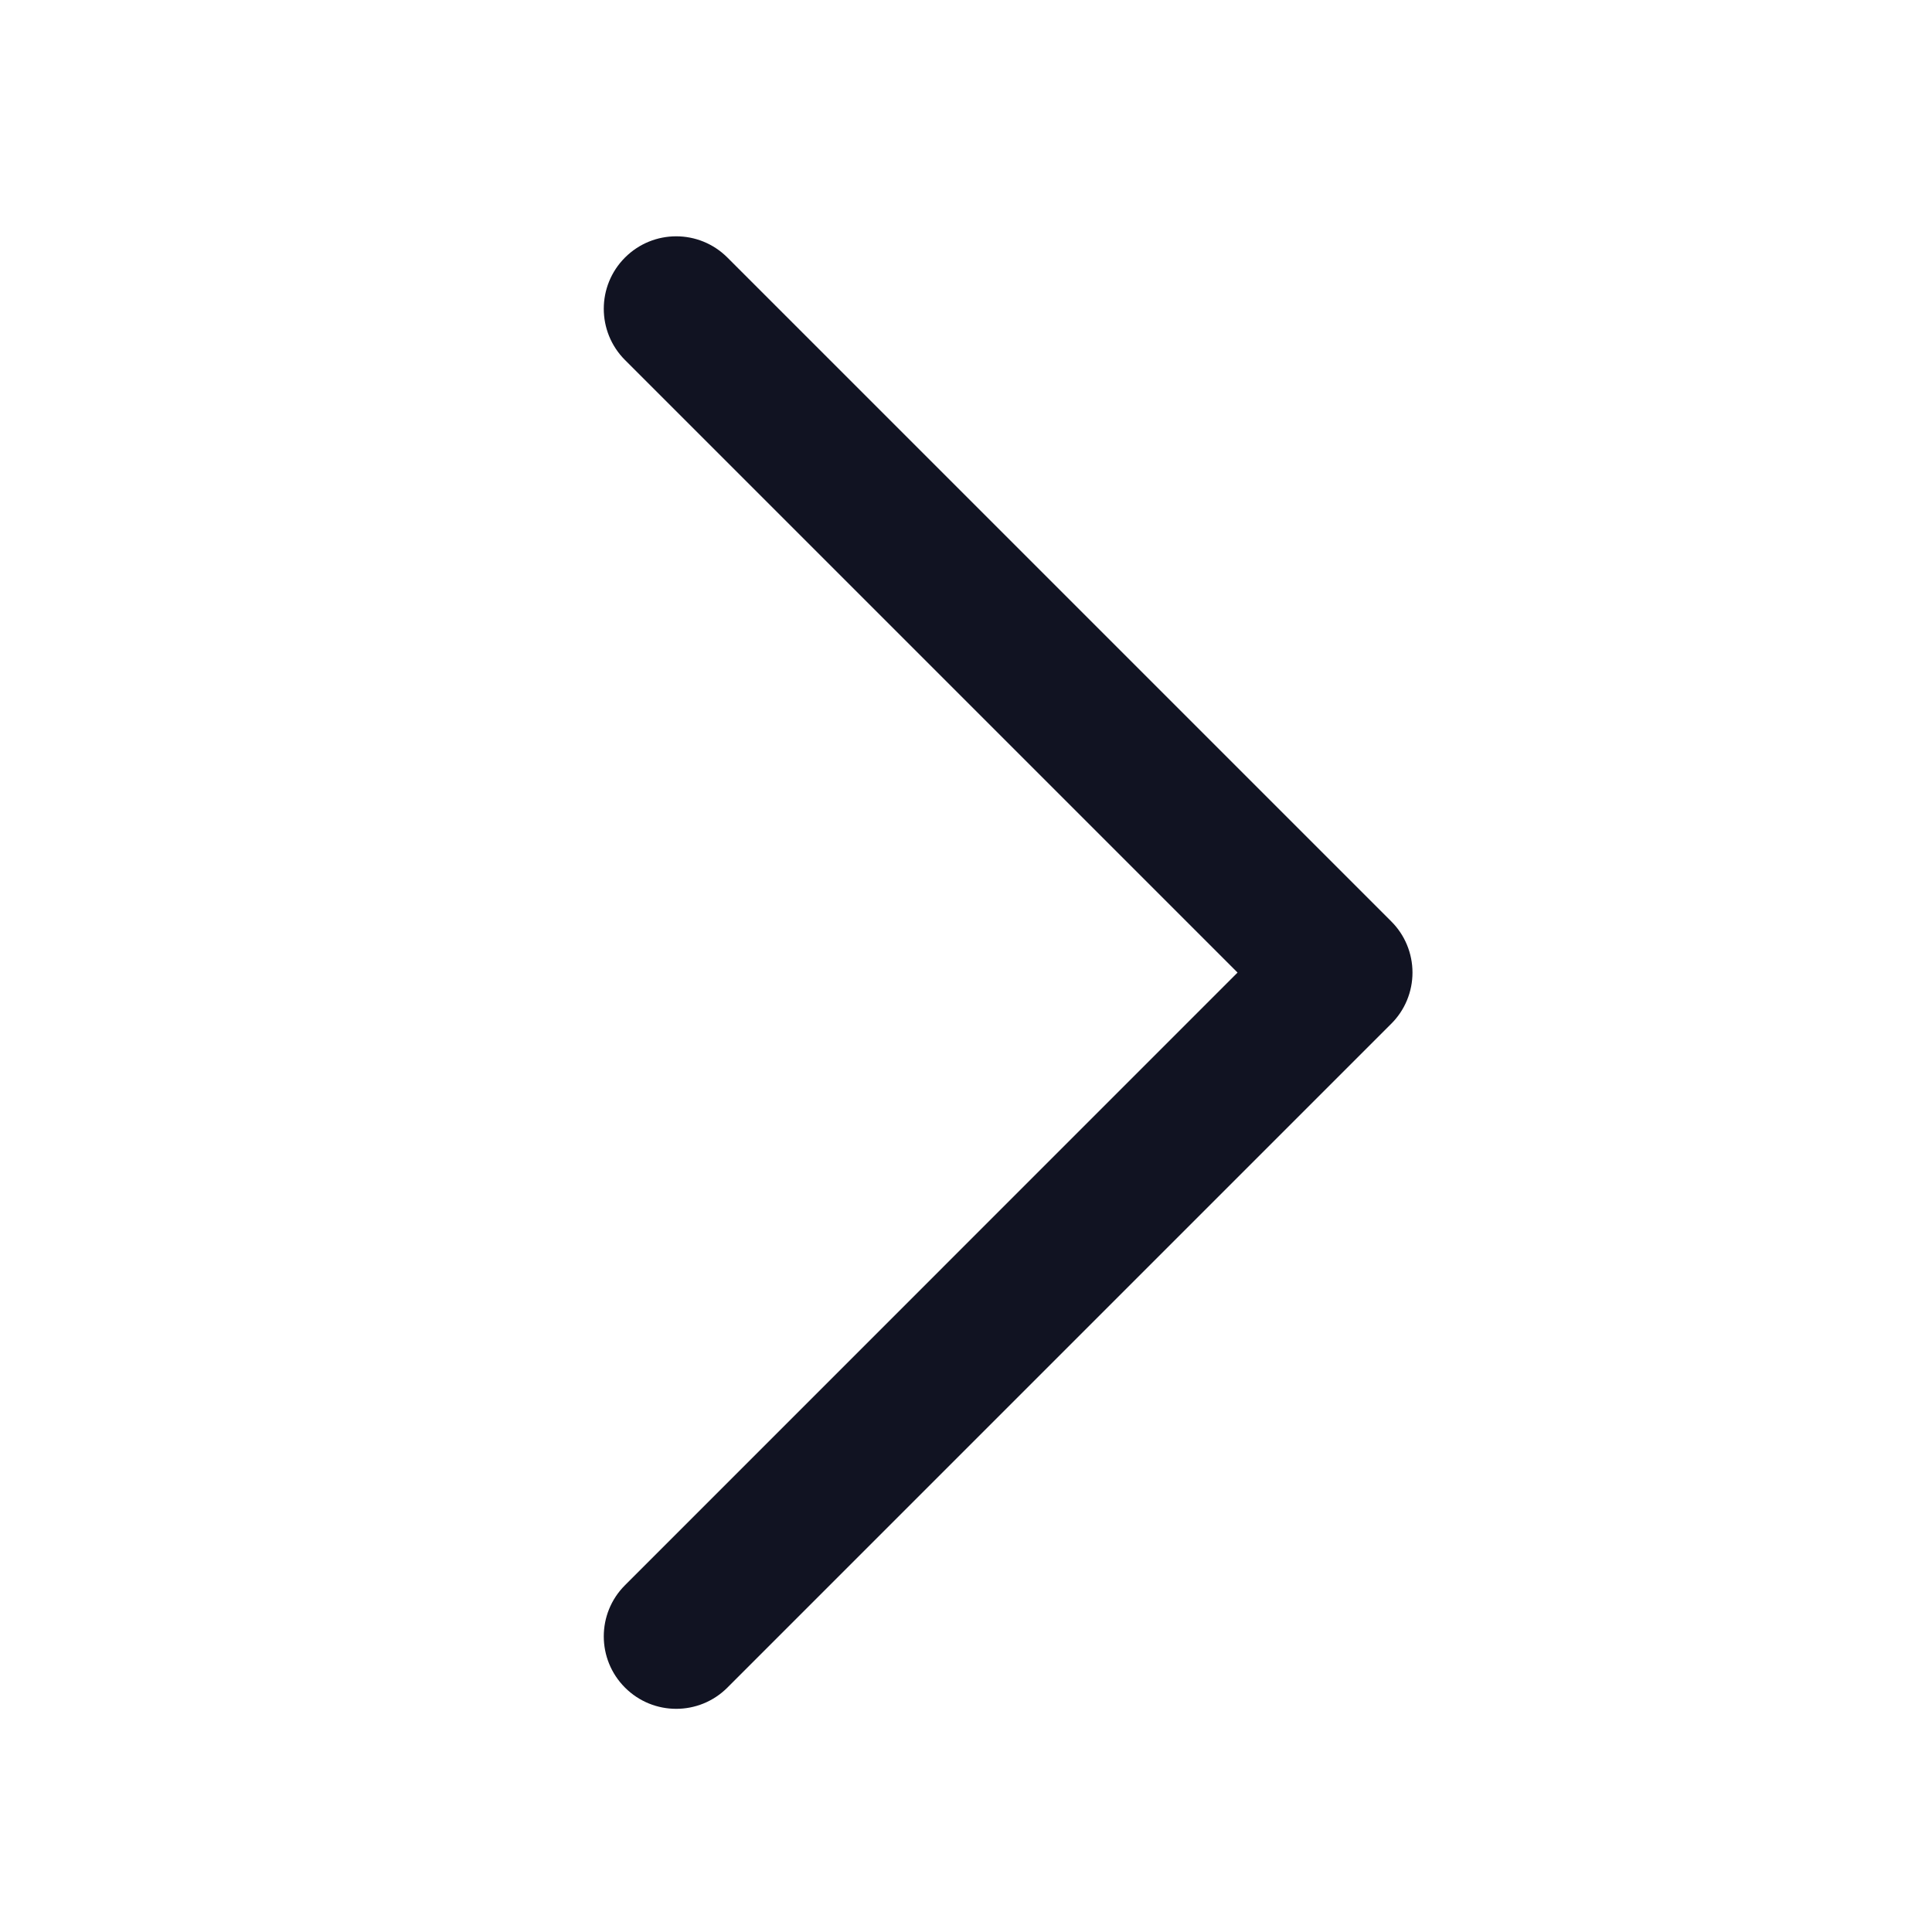
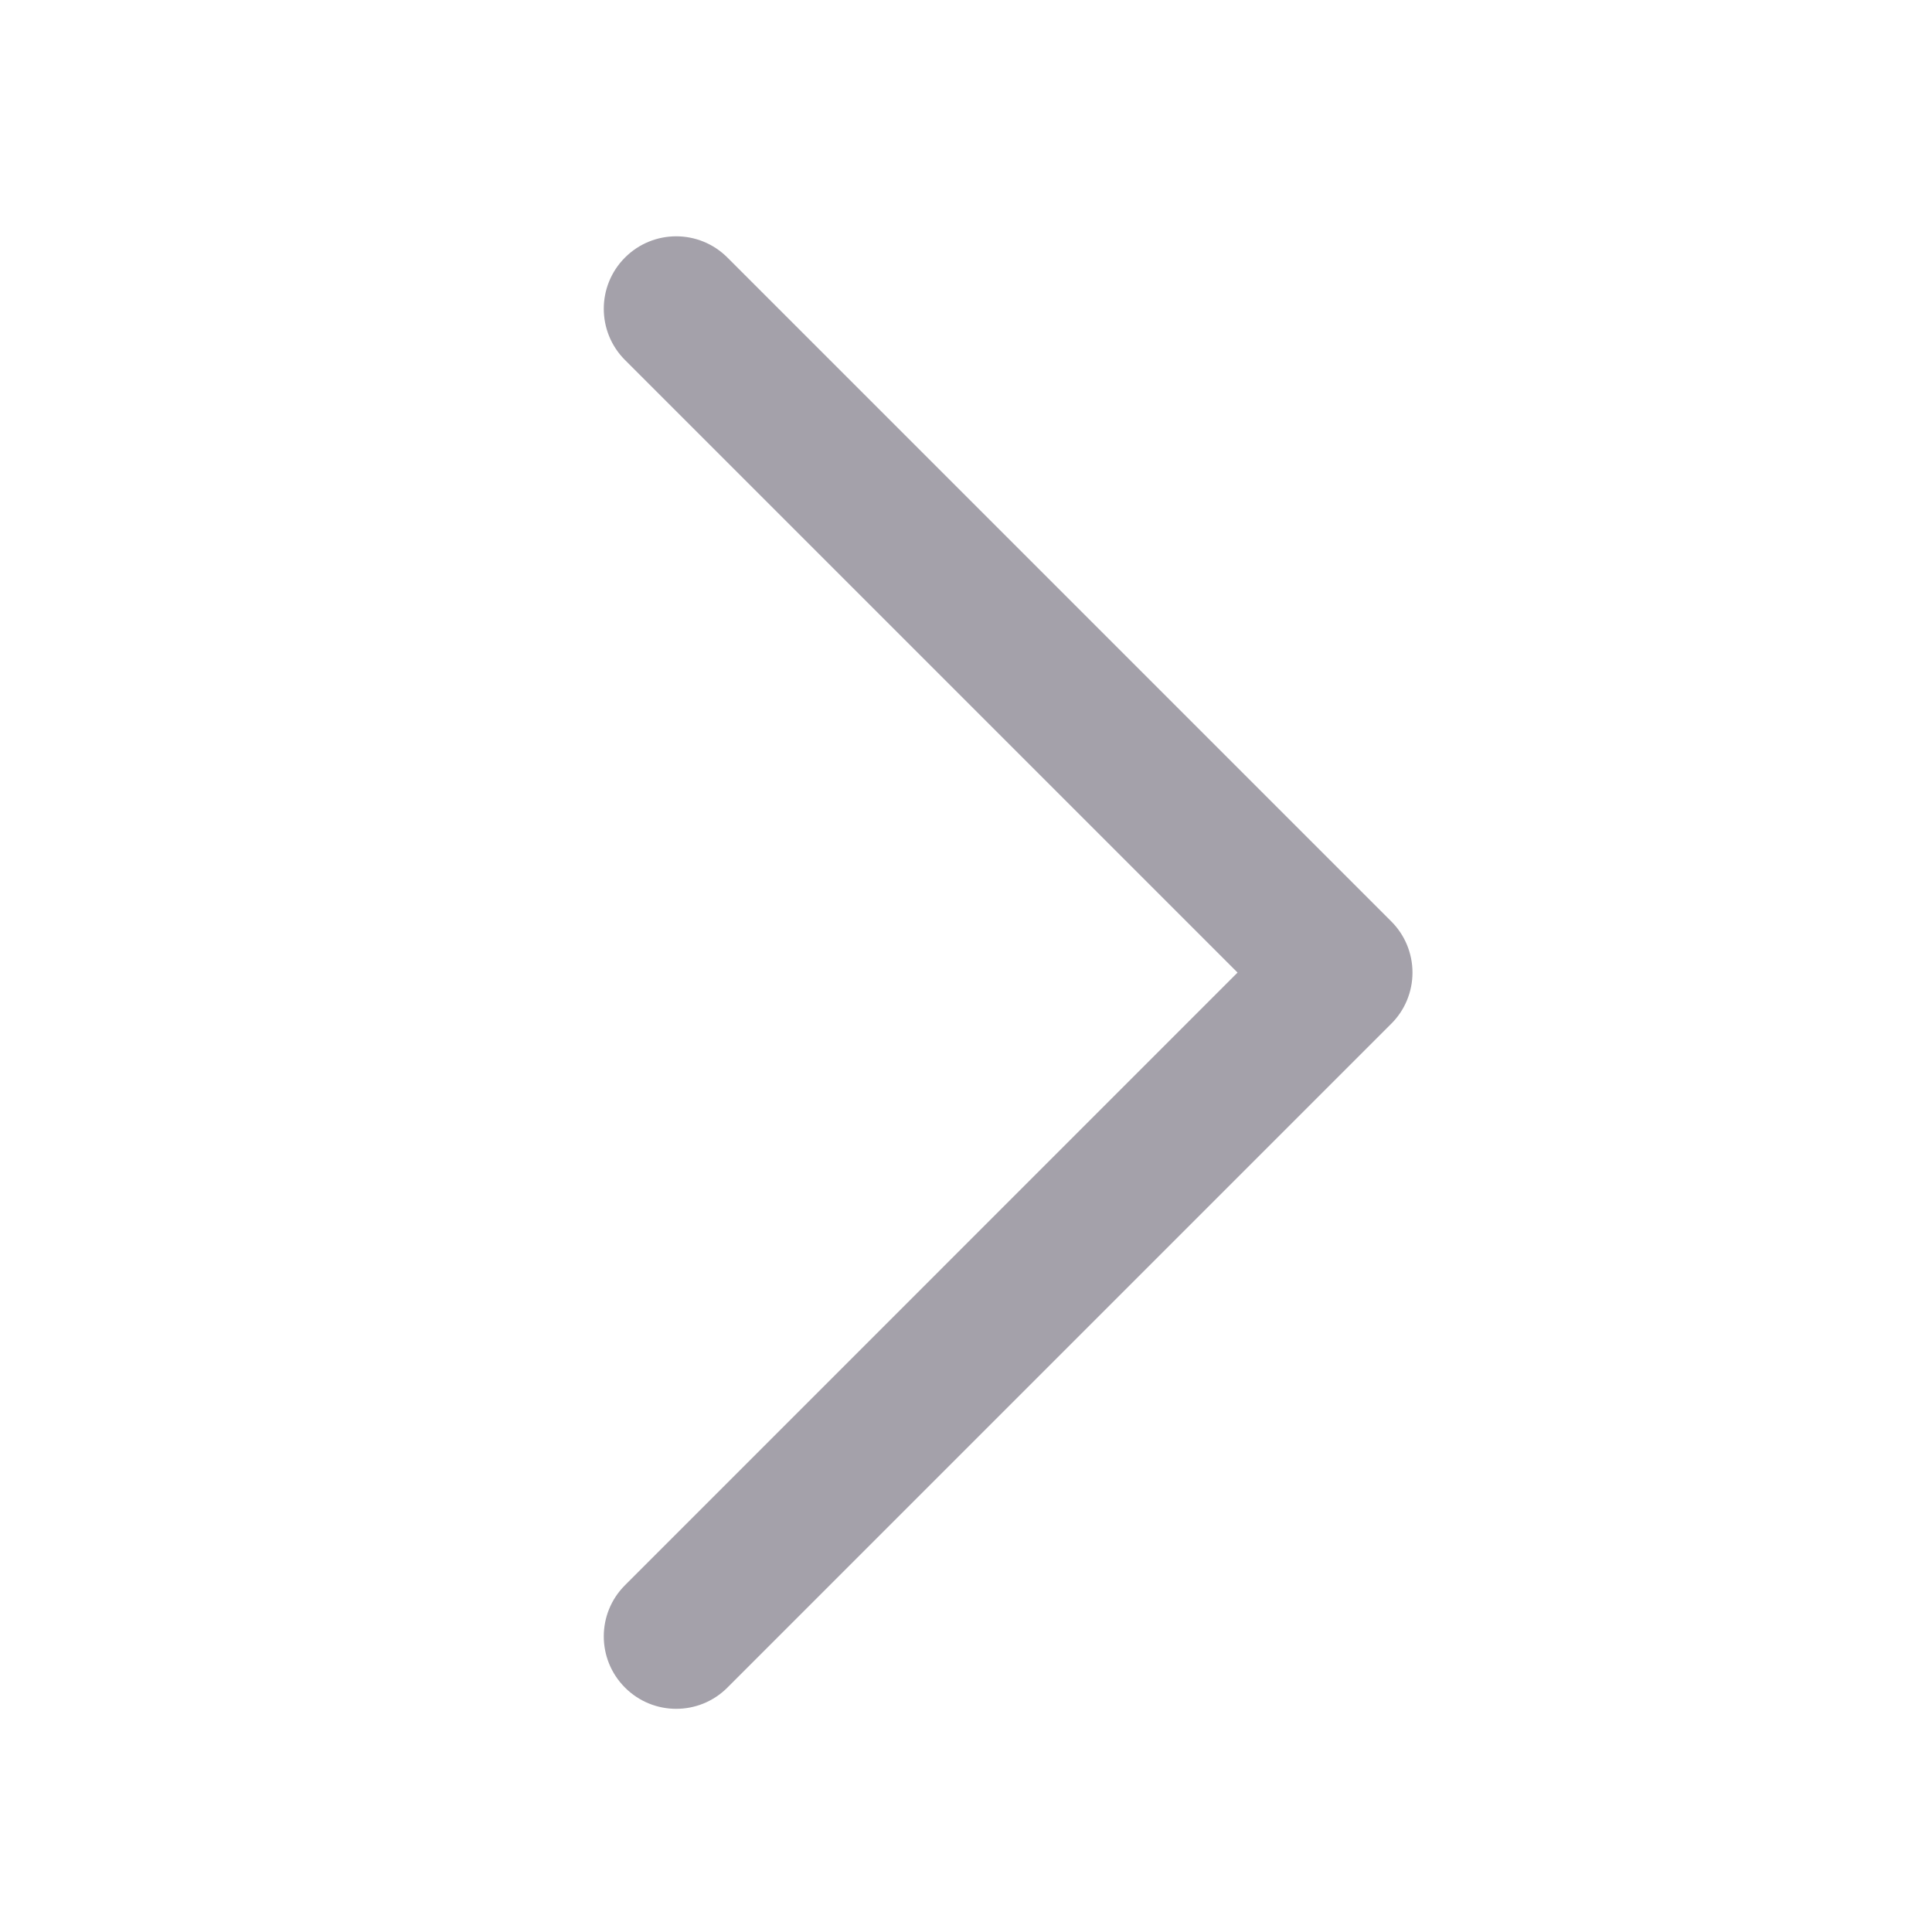
<svg xmlns="http://www.w3.org/2000/svg" width="20" height="20" viewBox="0 0 20 20" fill="none">
-   <path fill-rule="evenodd" clip-rule="evenodd" d="M6.47 17.47C6.763 17.763 7.237 17.763 7.53 17.47L14.402 10.598C14.543 10.458 14.622 10.267 14.622 10.068C14.622 9.869 14.543 9.678 14.402 9.538L7.53 2.666C7.237 2.373 6.763 2.373 6.47 2.666C6.177 2.959 6.177 3.434 6.47 3.727L12.811 10.068L6.47 16.41C6.177 16.702 6.177 17.177 6.47 17.47Z" fill="#111322" />
+   <path fill-rule="evenodd" clip-rule="evenodd" d="M6.47 17.47C6.763 17.763 7.237 17.763 7.53 17.47L14.402 10.598C14.543 10.458 14.622 10.267 14.622 10.068C14.622 9.869 14.543 9.678 14.402 9.538L7.53 2.666C7.237 2.373 6.763 2.373 6.47 2.666C6.177 2.959 6.177 3.434 6.47 3.727L12.811 10.068L6.47 16.41C6.177 16.702 6.177 17.177 6.47 17.47Z" fill="#A4A1AA" />
</svg>
